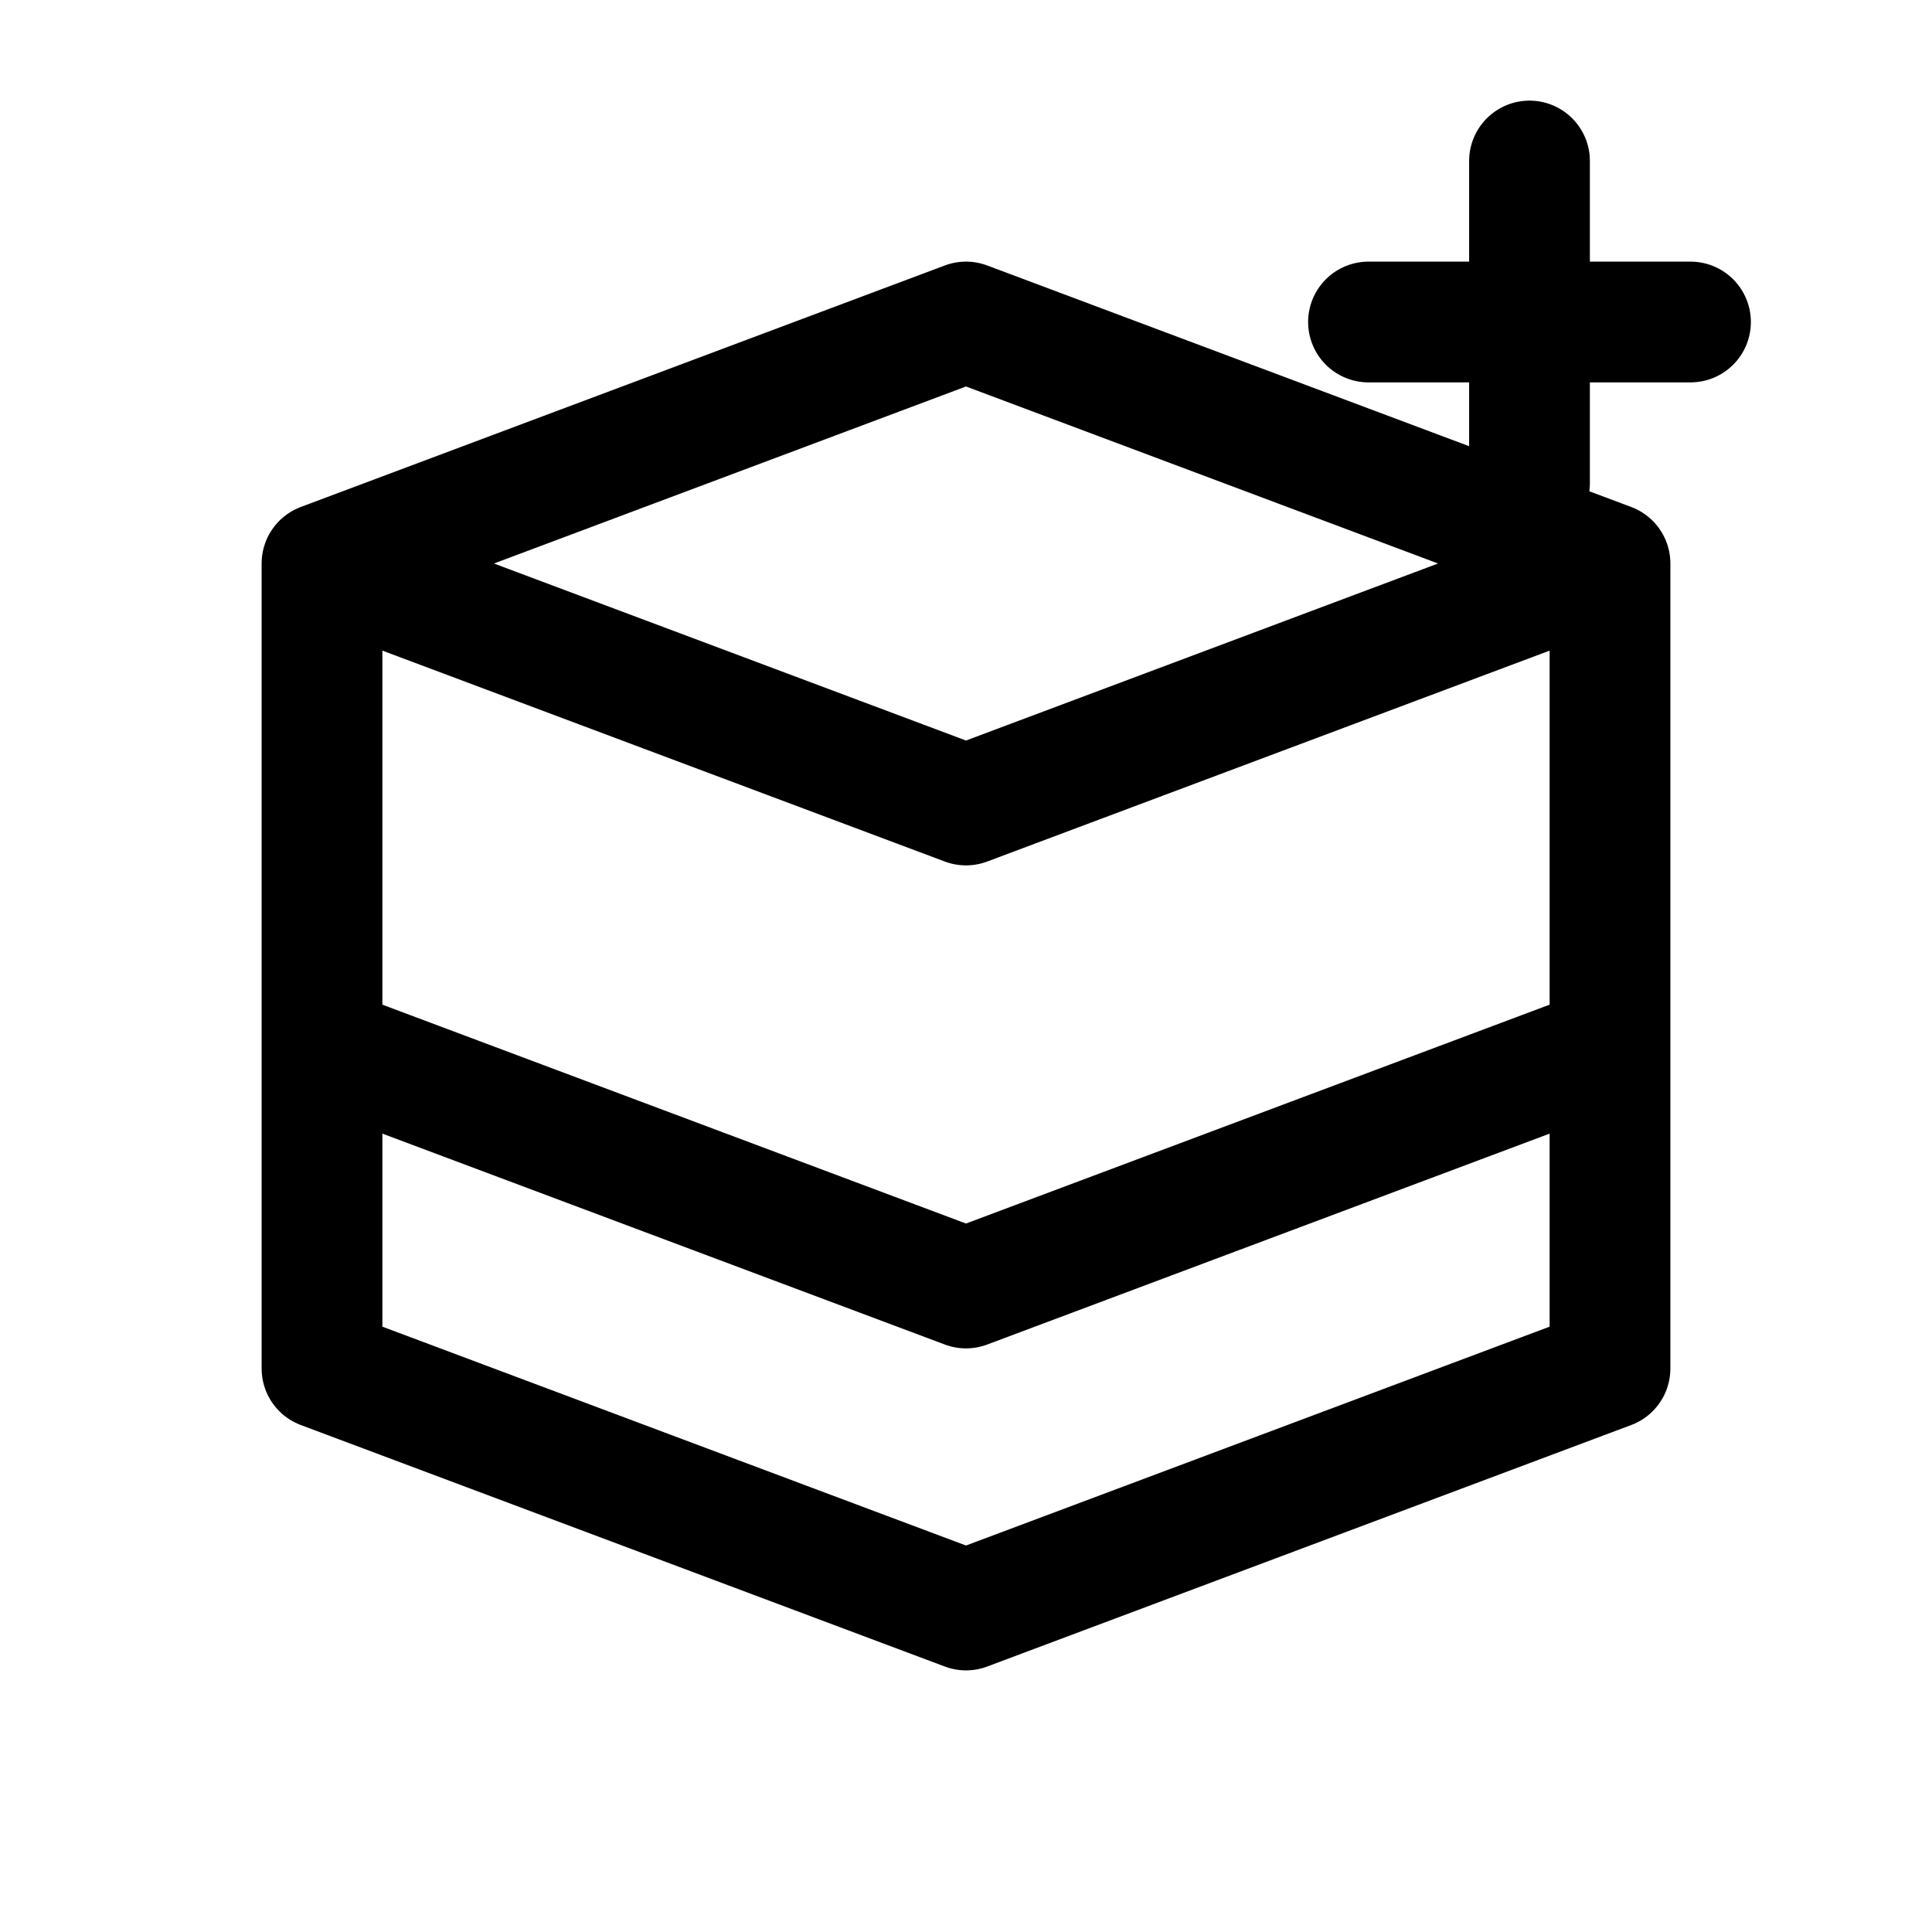
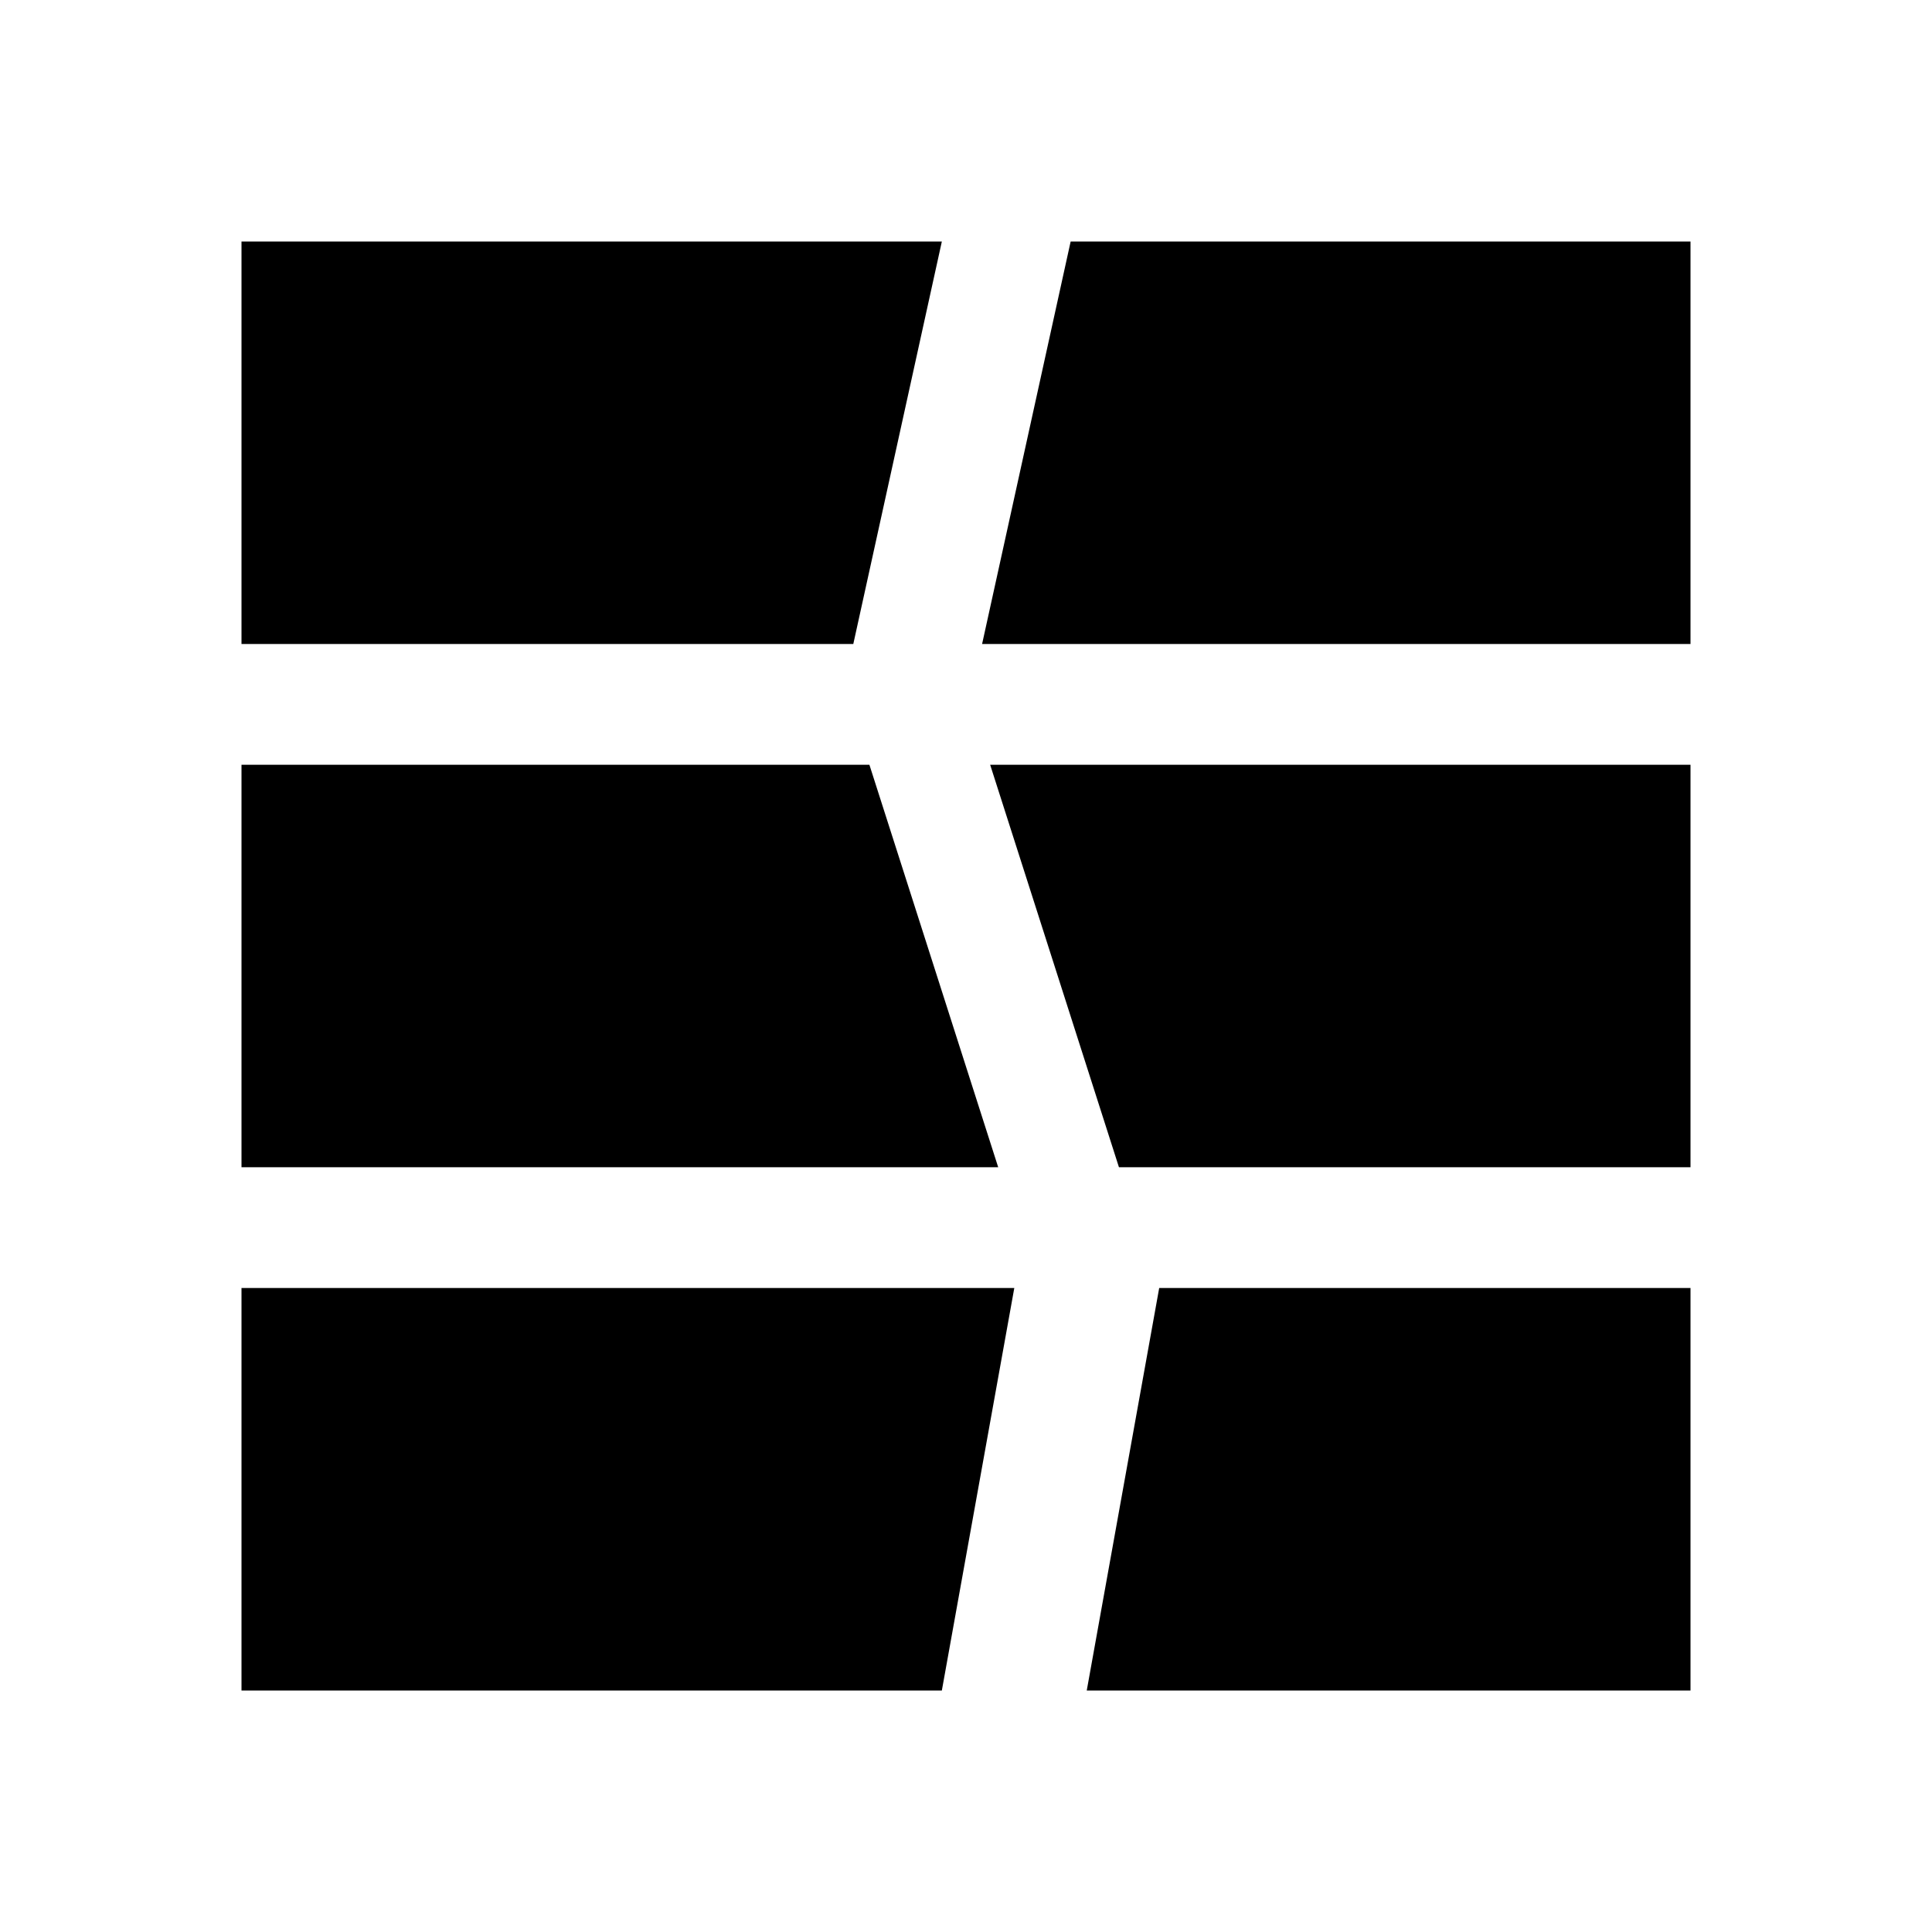
- <svg xmlns="http://www.w3.org/2000/svg" viewBox="0 0 24 24" fill="none">
-   <path d="m4 7 8-3 8 3-8 3-8-3Zm0 0v6l8 3 8-3V7M4 13v4l8 3 8-3v-4" stroke="currentColor" stroke-width="1.5" stroke-linecap="round" stroke-linejoin="round" />
-   <path d="M19 2v4M17 4h4" stroke="currentColor" stroke-width="1.5" stroke-linecap="round" />
+ <svg xmlns="http://www.w3.org/2000/svg" viewBox="0 0 24 24">
+   <path fill="currentColor" d="M3 3h8.7l-1.1 5H3V3Zm0 6.5h7.8l1.6 5H3v-5Zm0 6.5h9.6l-.9 5H3v-5ZM13.3 3H21v5h-8.8l1.1-5Zm-1 6.5H21v5h-7.1l-1.6-5Zm2.1 6.5H21v5h-7.5l.9-5Z" />
</svg>
